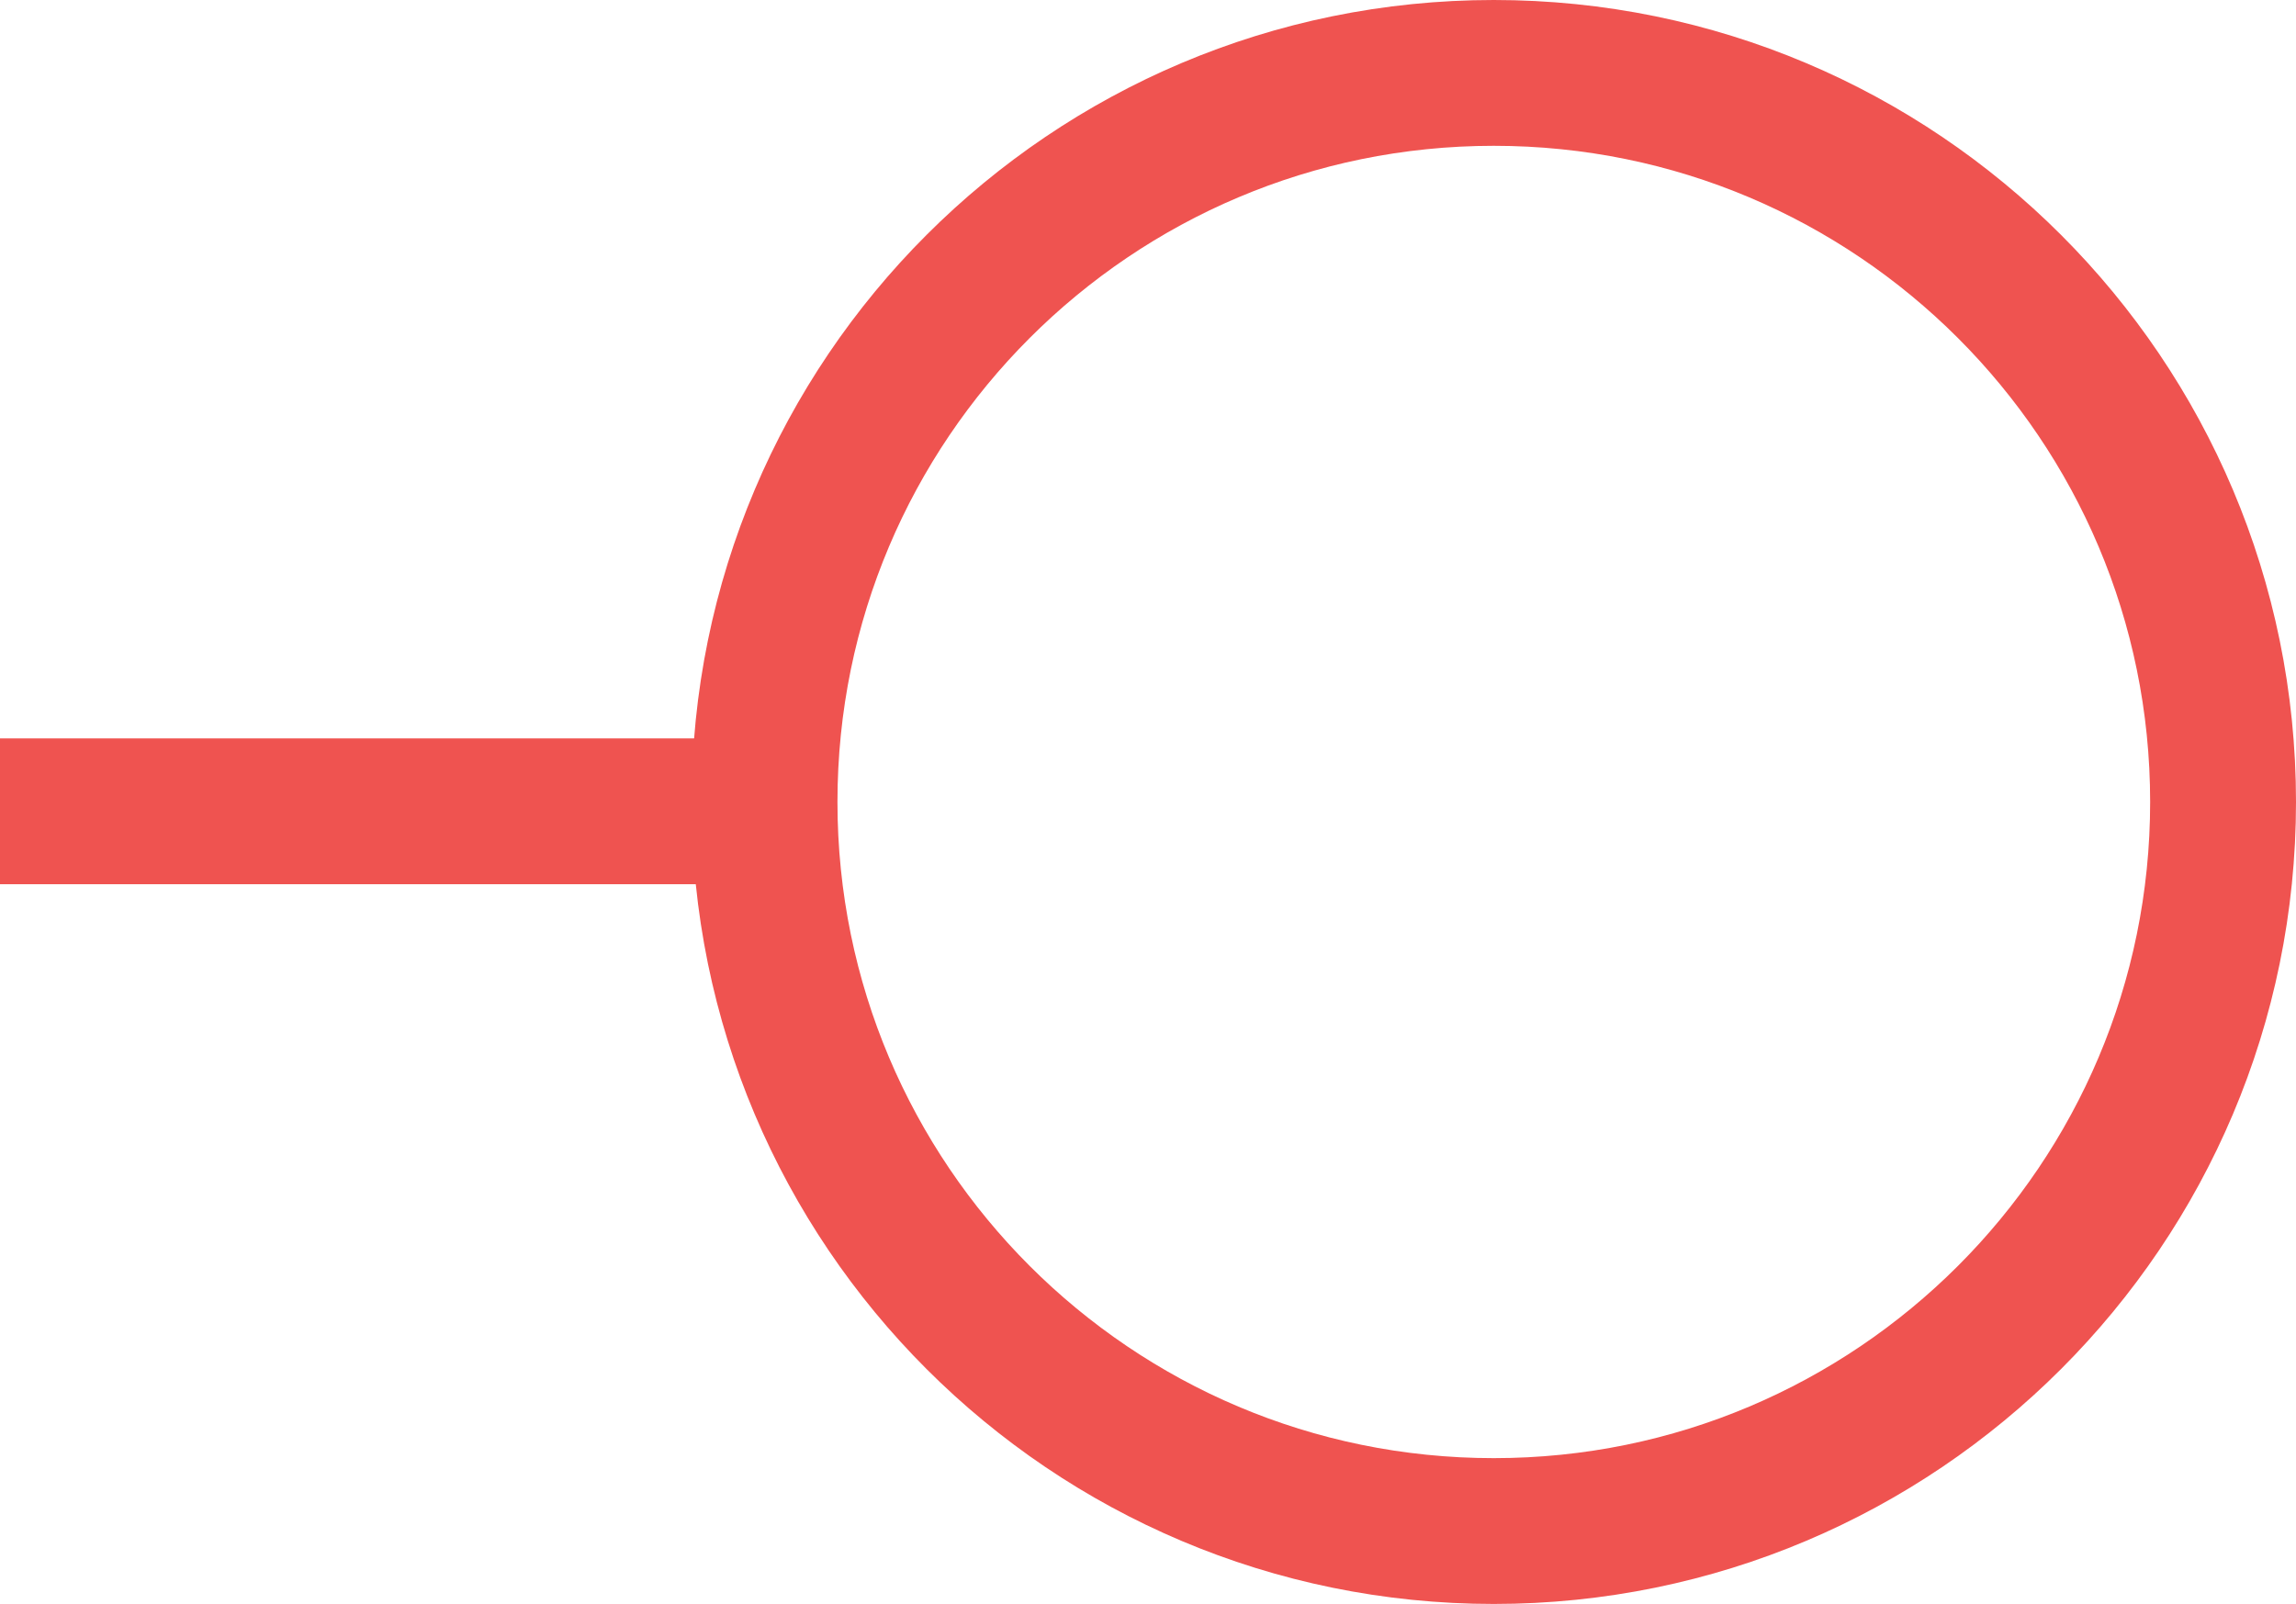
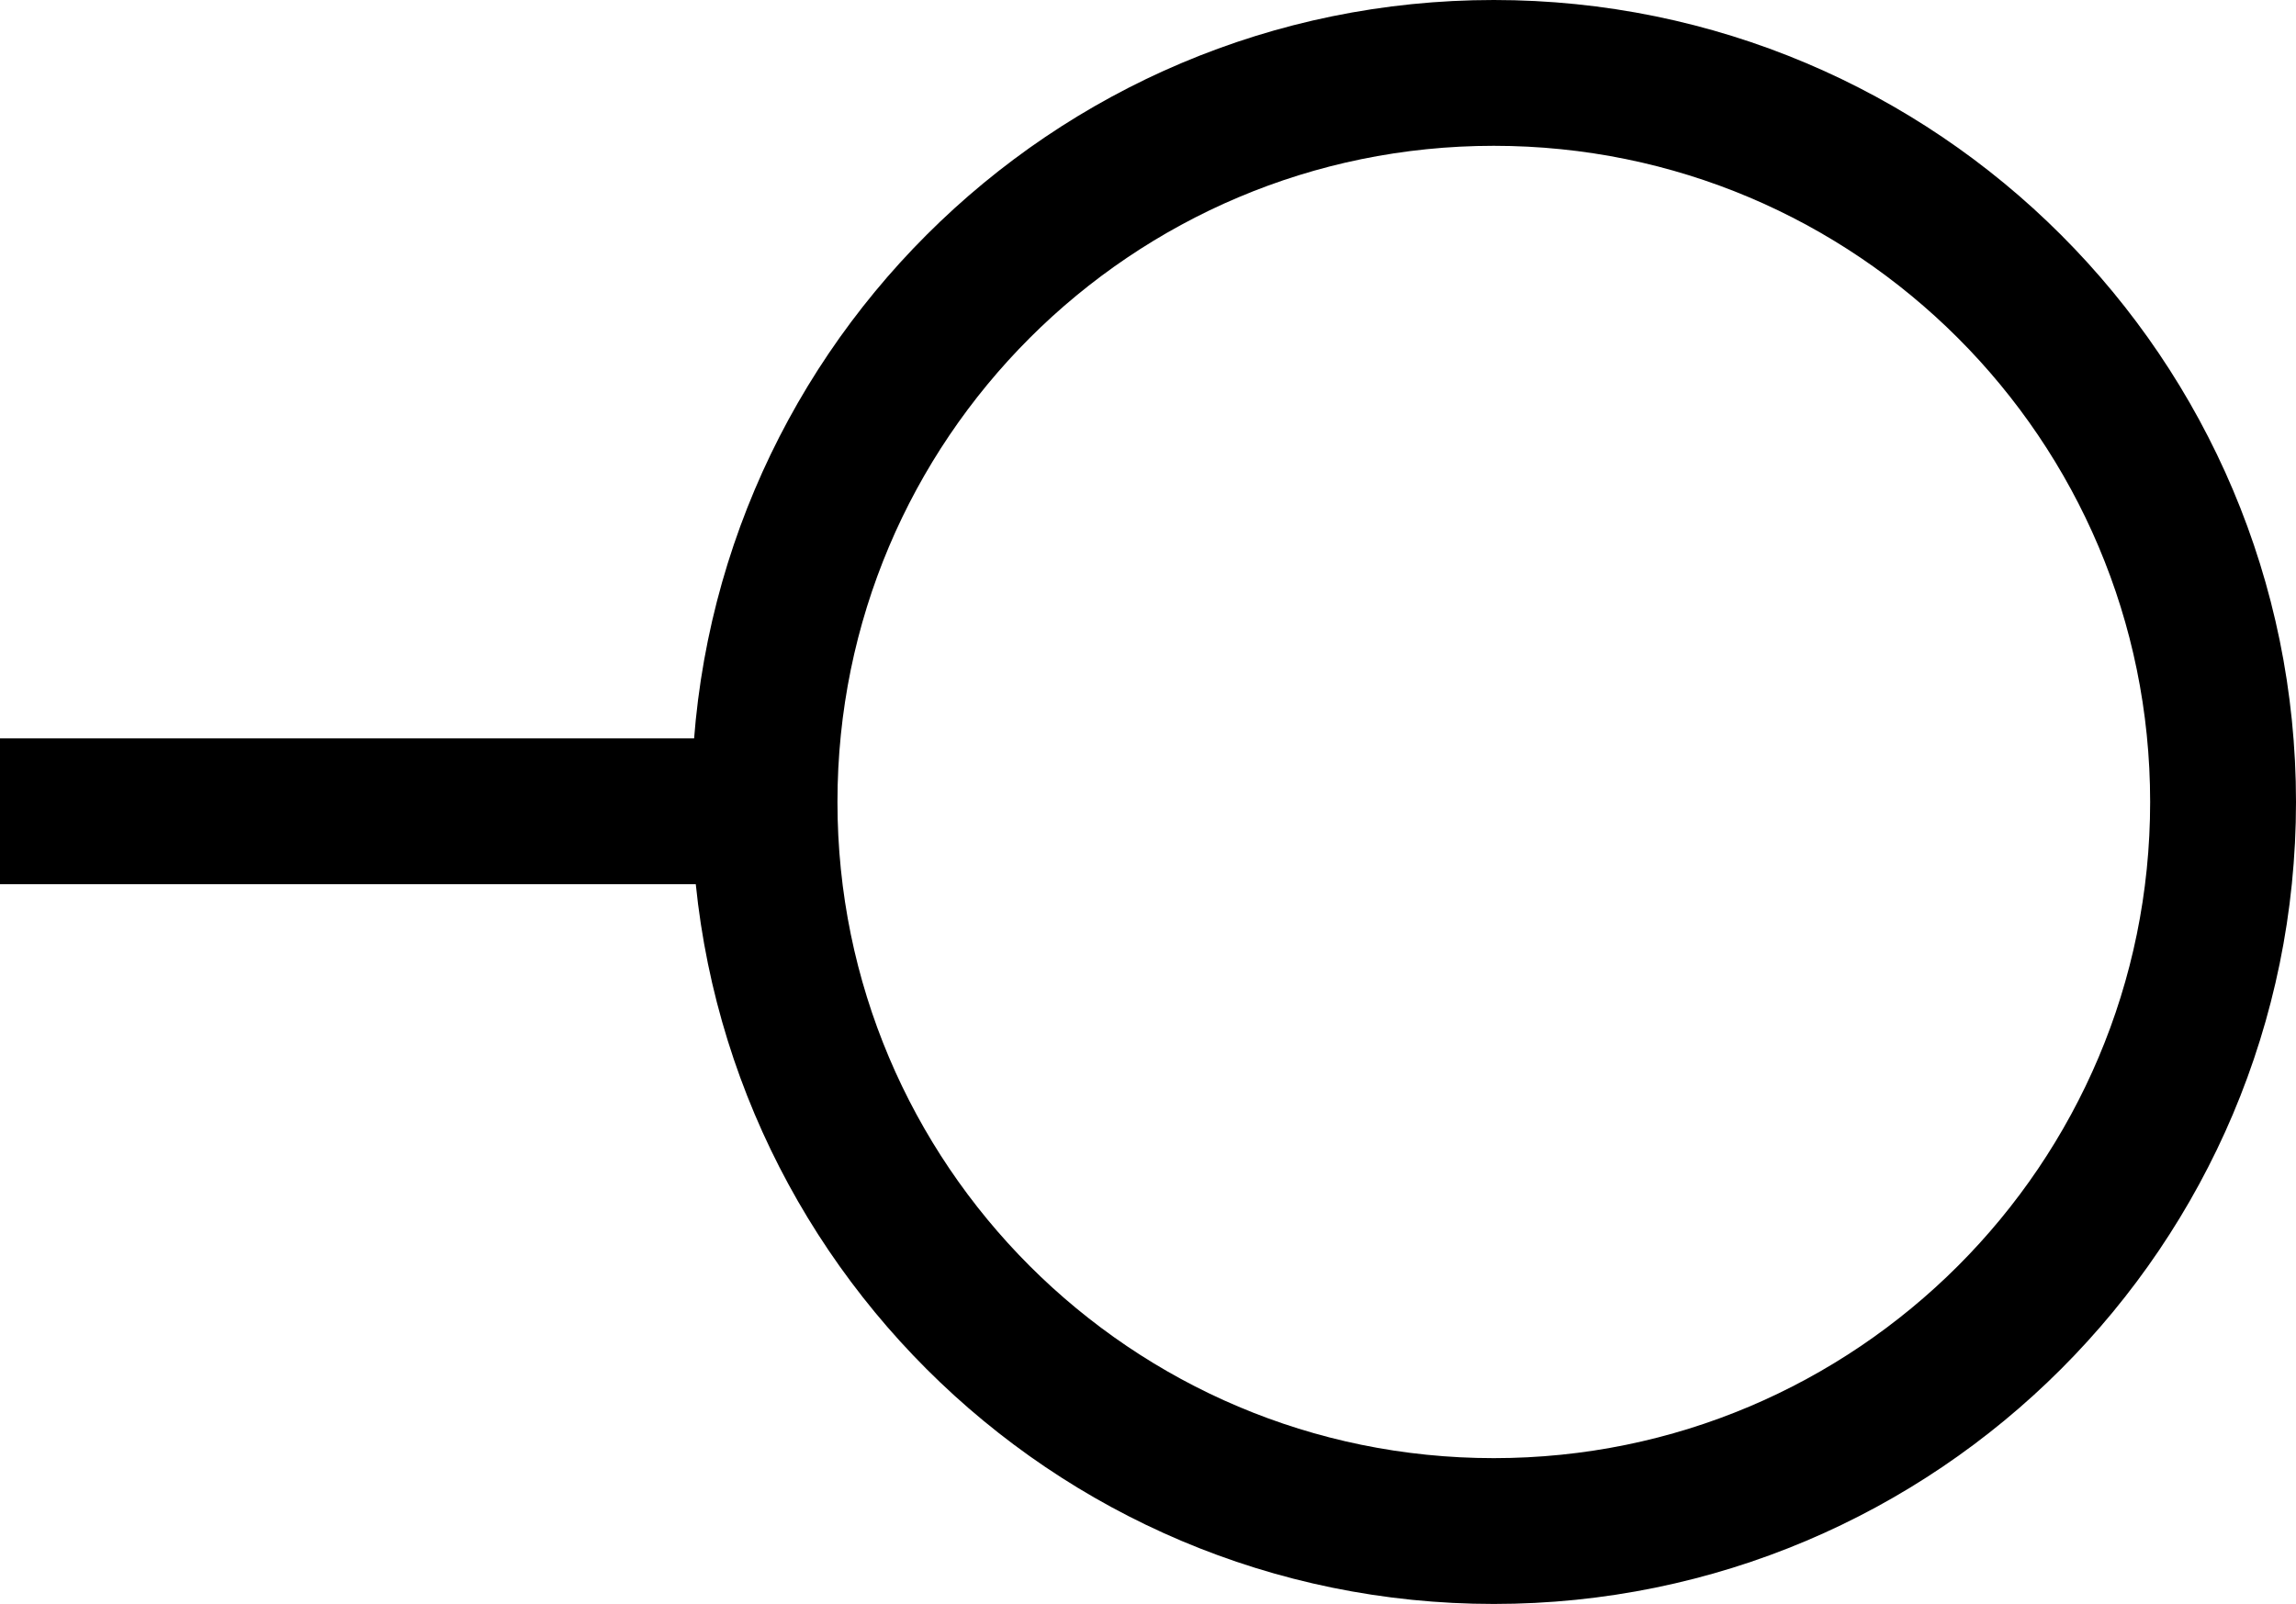
- <svg xmlns="http://www.w3.org/2000/svg" width="62.967" height="44" viewBox="0 0 62.967 44" id="svg4143" version="1.1">
+ <svg xmlns="http://www.w3.org/2000/svg" version="1.1" id="svg4143" viewBox="0 0 62.967 44" height="44" width="62.967">
  <defs id="defs4145" />
-   <text id="text4865" y="-74.162" x="333.127" style="font-style:normal;font-weight:normal;font-size:40px;line-height:125%;font-family:sans-serif;letter-spacing:0px;word-spacing:0px;fill:#000000;fill-opacity:1;stroke:none;stroke-width:1px;stroke-linecap:butt;stroke-linejoin:miter;stroke-opacity:1" xml:space="preserve">
-     <tspan y="-74.162" x="333.127" id="tspan4867" />
+   <text xml:space="preserve" style="font-style:normal;font-weight:normal;font-size:40px;line-height:125%;font-family:sans-serif;letter-spacing:0px;word-spacing:0px;fill:#000000;fill-opacity:1;stroke:none;stroke-width:1px;stroke-linecap:butt;stroke-linejoin:miter;stroke-opacity:1" x="333.127" y="-74.162" id="text4865">
+     <tspan id="tspan4867" x="333.127" y="-74.162" />
  </text>
-   <circle r="20" style="color:#000000;clip-rule:nonzero;display:inline;overflow:visible;visibility:visible;opacity:1;isolation:auto;mix-blend-mode:normal;color-interpolation:sRGB;color-interpolation-filters:linearRGB;solid-color:#000000;solid-opacity:1;fill:none;fill-opacity:1;fill-rule:evenodd;stroke:#ef5350;stroke-width:4;stroke-linecap:butt;stroke-linejoin:miter;stroke-miterlimit:4;stroke-dasharray:none;stroke-dashoffset:0;stroke-opacity:1;color-rendering:auto;image-rendering:auto;shape-rendering:auto;text-rendering:auto;enable-background:accumulate" id="circle4883" cx="40.967" cy="22" />
-   <path style="color:#000000;clip-rule:nonzero;display:inline;overflow:visible;visibility:visible;opacity:1;isolation:auto;mix-blend-mode:normal;color-interpolation:sRGB;color-interpolation-filters:linearRGB;solid-color:#000000;solid-opacity:1;fill:none;fill-opacity:1;fill-rule:evenodd;stroke:#ef5350;stroke-width:4;stroke-linecap:butt;stroke-linejoin:miter;stroke-miterlimit:4;stroke-dasharray:none;stroke-dashoffset:0;stroke-opacity:1;color-rendering:auto;image-rendering:auto;shape-rendering:auto;text-rendering:auto;enable-background:accumulate" d="m 0,22.256 20,0" id="path4885" />
+   <circle cy="22" cx="40.967" id="circle4883" style="color:#000000;clip-rule:nonzero;display:inline;overflow:visible;visibility:visible;opacity:1;isolation:auto;mix-blend-mode:normal;color-interpolation:sRGB;color-interpolation-filters:linearRGB;solid-color:#000000;solid-opacity:1;fill:none;fill-opacity:1;fill-rule:evenodd;stroke:#000000;stroke-width:4;stroke-linecap:butt;stroke-linejoin:miter;stroke-miterlimit:4;stroke-dasharray:none;stroke-dashoffset:0;stroke-opacity:1;color-rendering:auto;image-rendering:auto;shape-rendering:auto;text-rendering:auto;enable-background:accumulate" r="20" />
+   <path id="path4885" d="m 0,22.256 20,0" style="color:#000000;clip-rule:nonzero;display:inline;overflow:visible;visibility:visible;opacity:1;isolation:auto;mix-blend-mode:normal;color-interpolation:sRGB;color-interpolation-filters:linearRGB;solid-color:#000000;solid-opacity:1;fill:none;fill-opacity:1;fill-rule:evenodd;stroke:#000000;stroke-width:4;stroke-linecap:butt;stroke-linejoin:miter;stroke-miterlimit:4;stroke-dasharray:none;stroke-dashoffset:0;stroke-opacity:1;color-rendering:auto;image-rendering:auto;shape-rendering:auto;text-rendering:auto;enable-background:accumulate" />
</svg>
